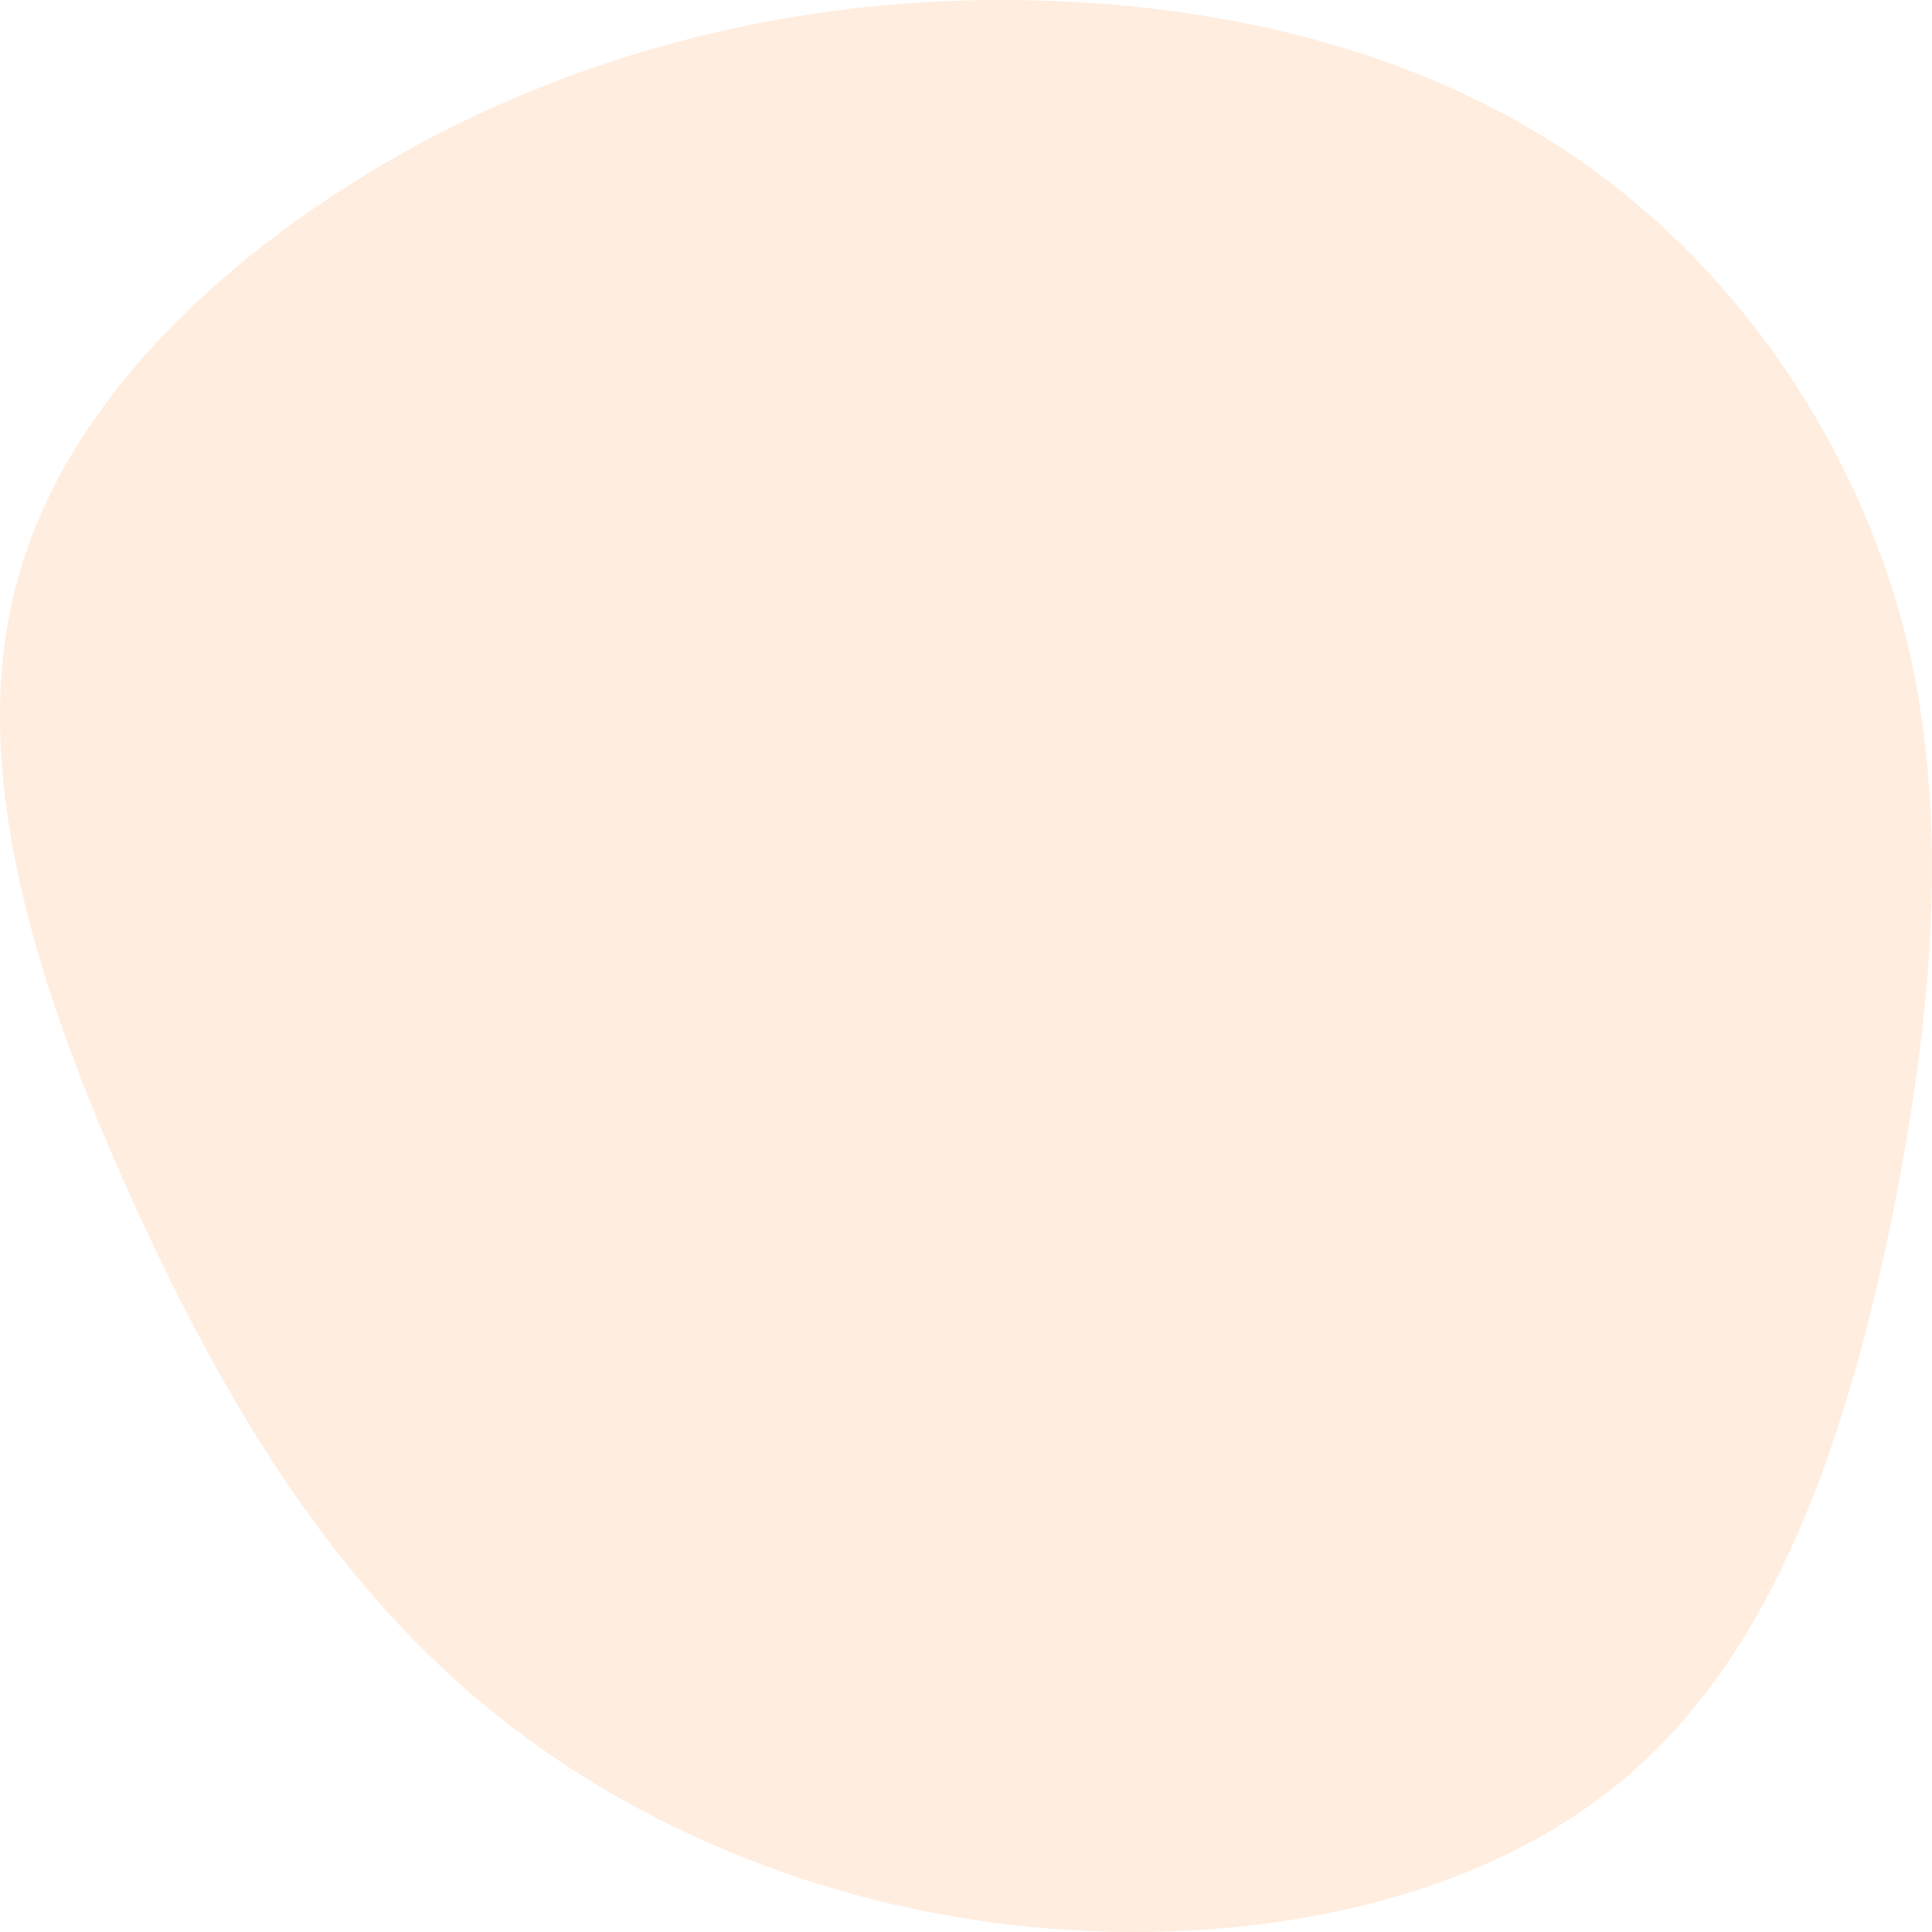
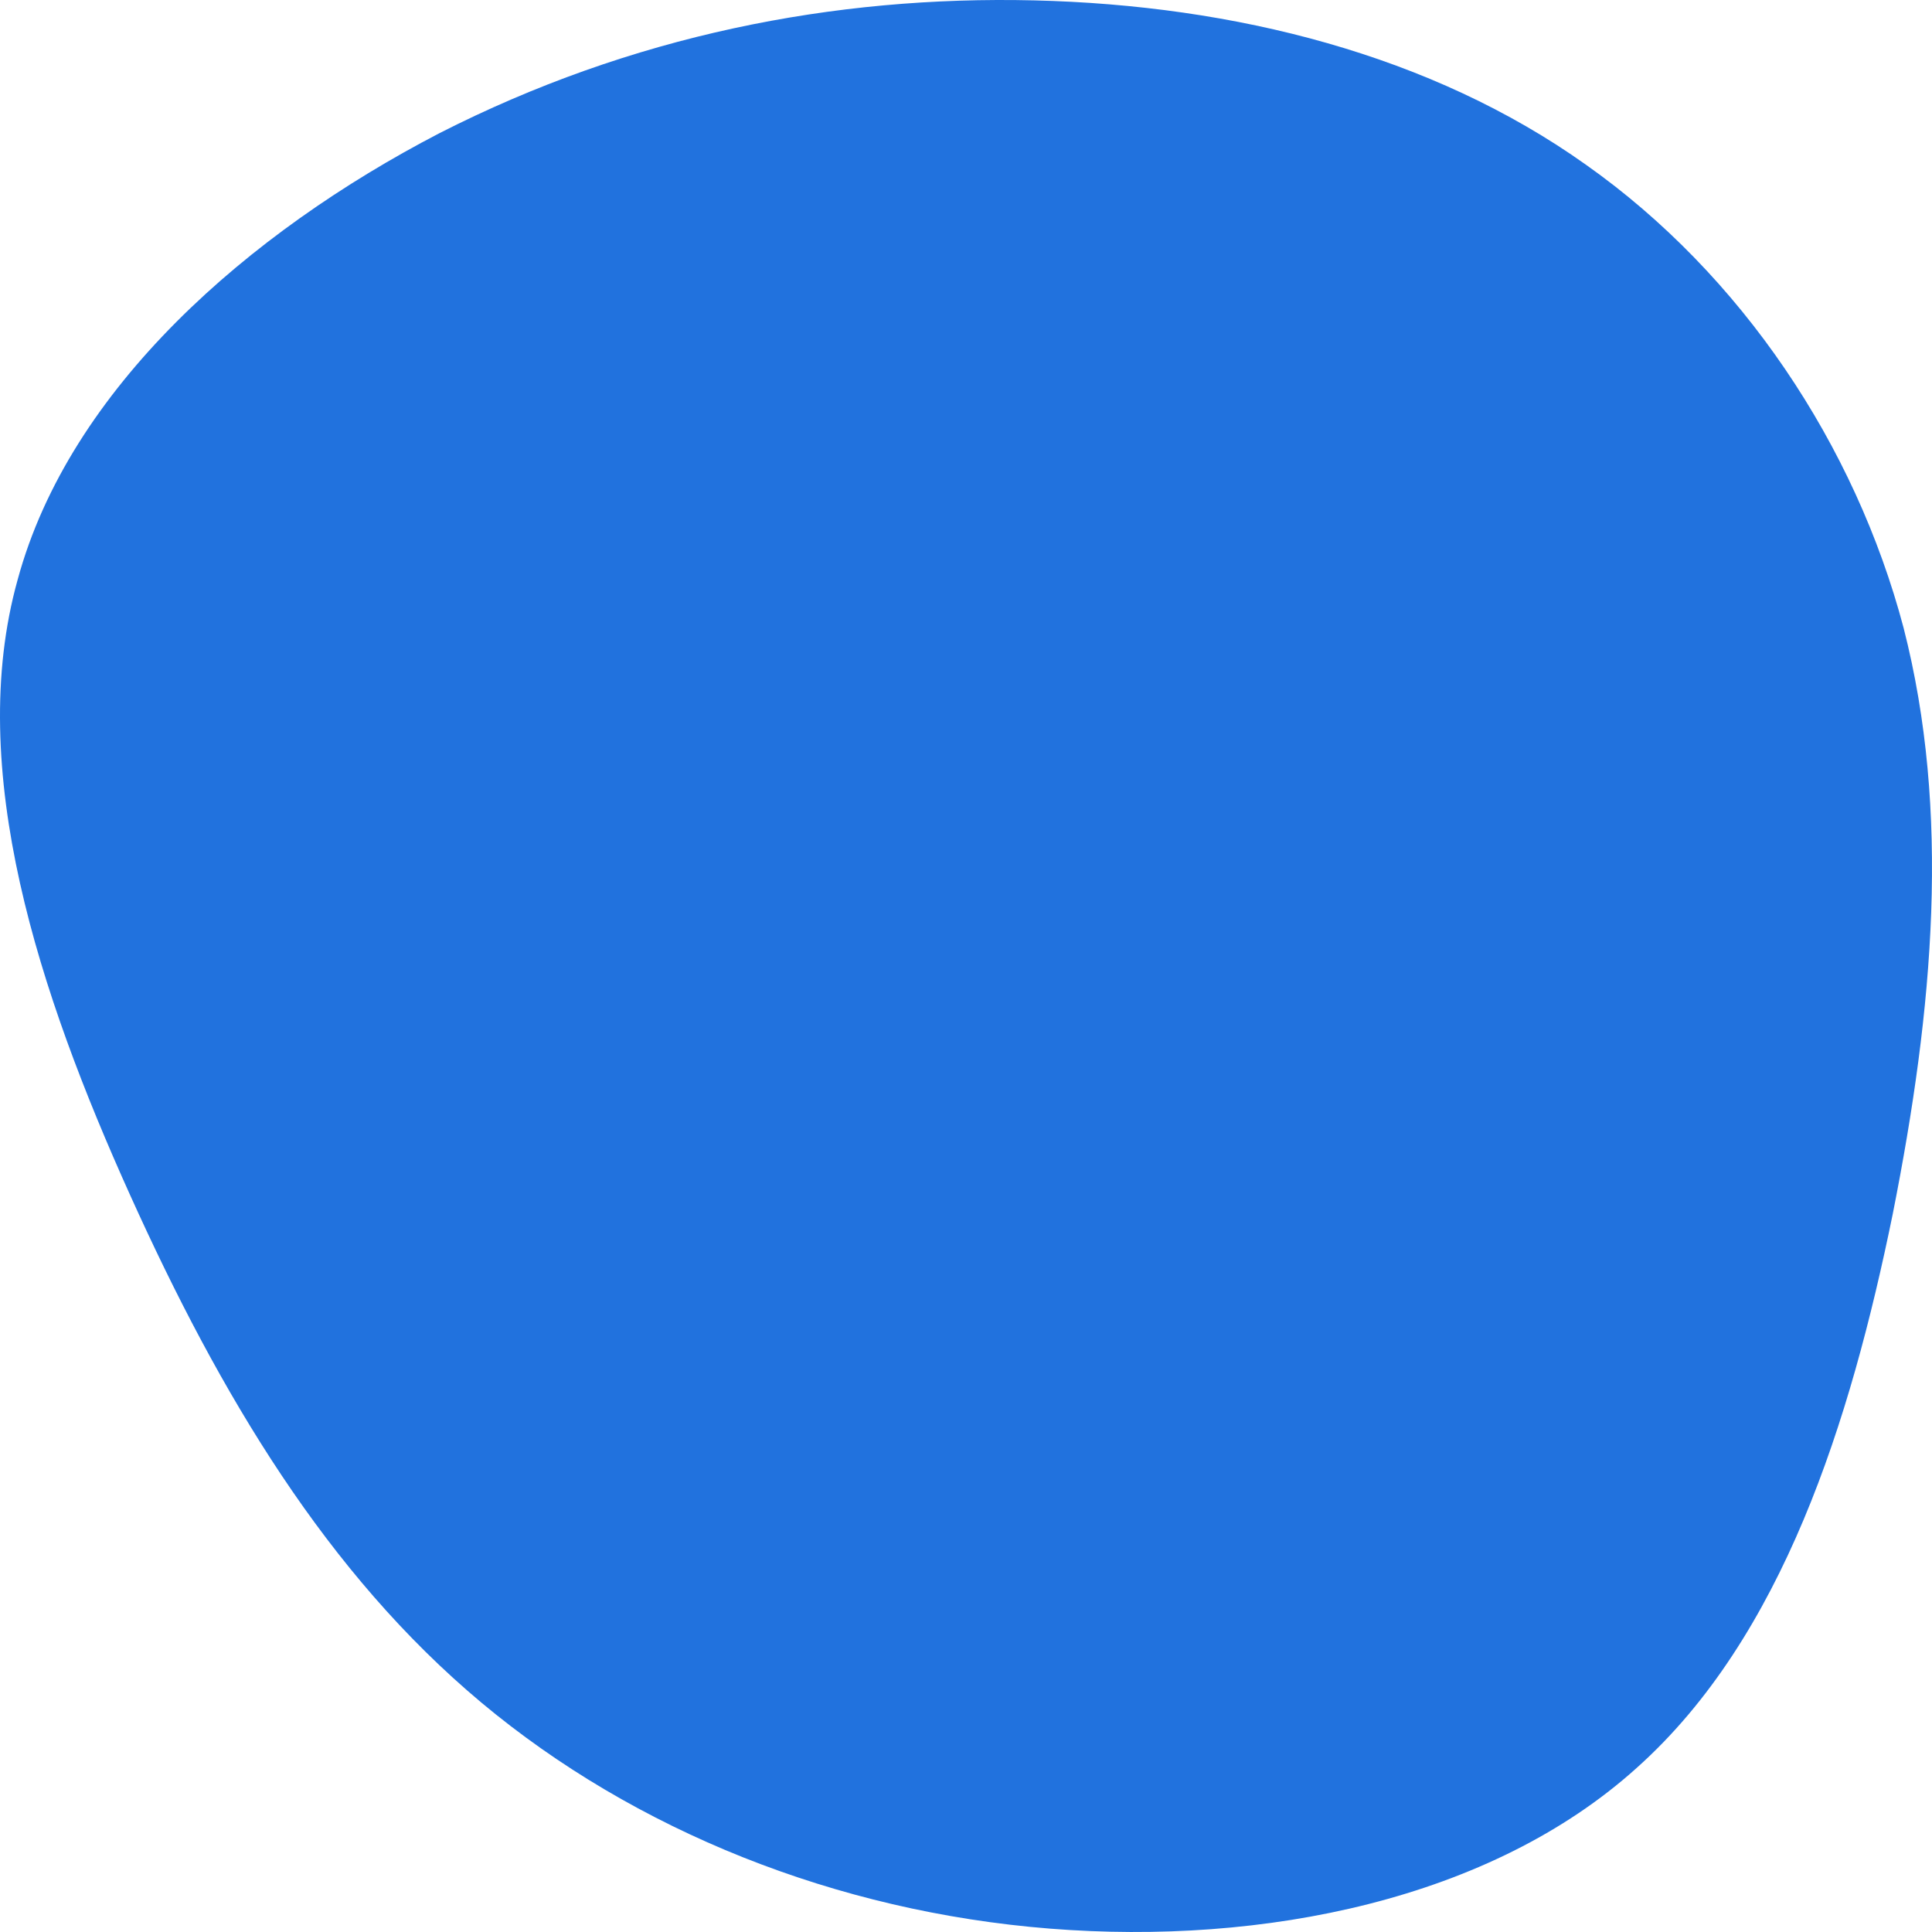
<svg xmlns="http://www.w3.org/2000/svg" width="505" height="505" viewBox="0 0 505 505" fill="none">
-   <path d="M414.573 43.078C455.283 71.834 484.948 116.39 497.571 164.106C509.879 212.137 505.461 263.329 494.731 317.365C483.686 371.401 466.013 427.965 427.827 462.093C389.642 496.537 330.312 508.545 274.454 504.121C218.595 499.697 165.893 478.525 125.814 445.029C85.419 411.217 57.648 364.765 33.979 312.309C10.31 259.853 -9.256 201.077 4.629 151.466C18.2 101.538 64.906 60.774 114.768 34.862C164.946 9.266 217.964 -1.162 270.351 0.102C322.738 1.366 374.178 14.322 414.573 43.078Z" fill="#FFEDDF" />
+   <path d="M414.573 43.078C455.283 71.834 484.948 116.39 497.571 164.106C509.879 212.137 505.461 263.329 494.731 317.365C483.686 371.401 466.013 427.965 427.827 462.093C389.642 496.537 330.312 508.545 274.454 504.121C218.595 499.697 165.893 478.525 125.814 445.029C85.419 411.217 57.648 364.765 33.979 312.309C10.31 259.853 -9.256 201.077 4.629 151.466C18.2 101.538 64.906 60.774 114.768 34.862C164.946 9.266 217.964 -1.162 270.351 0.102C322.738 1.366 374.178 14.322 414.573 43.078Z" fill="#2172de" />
</svg>
